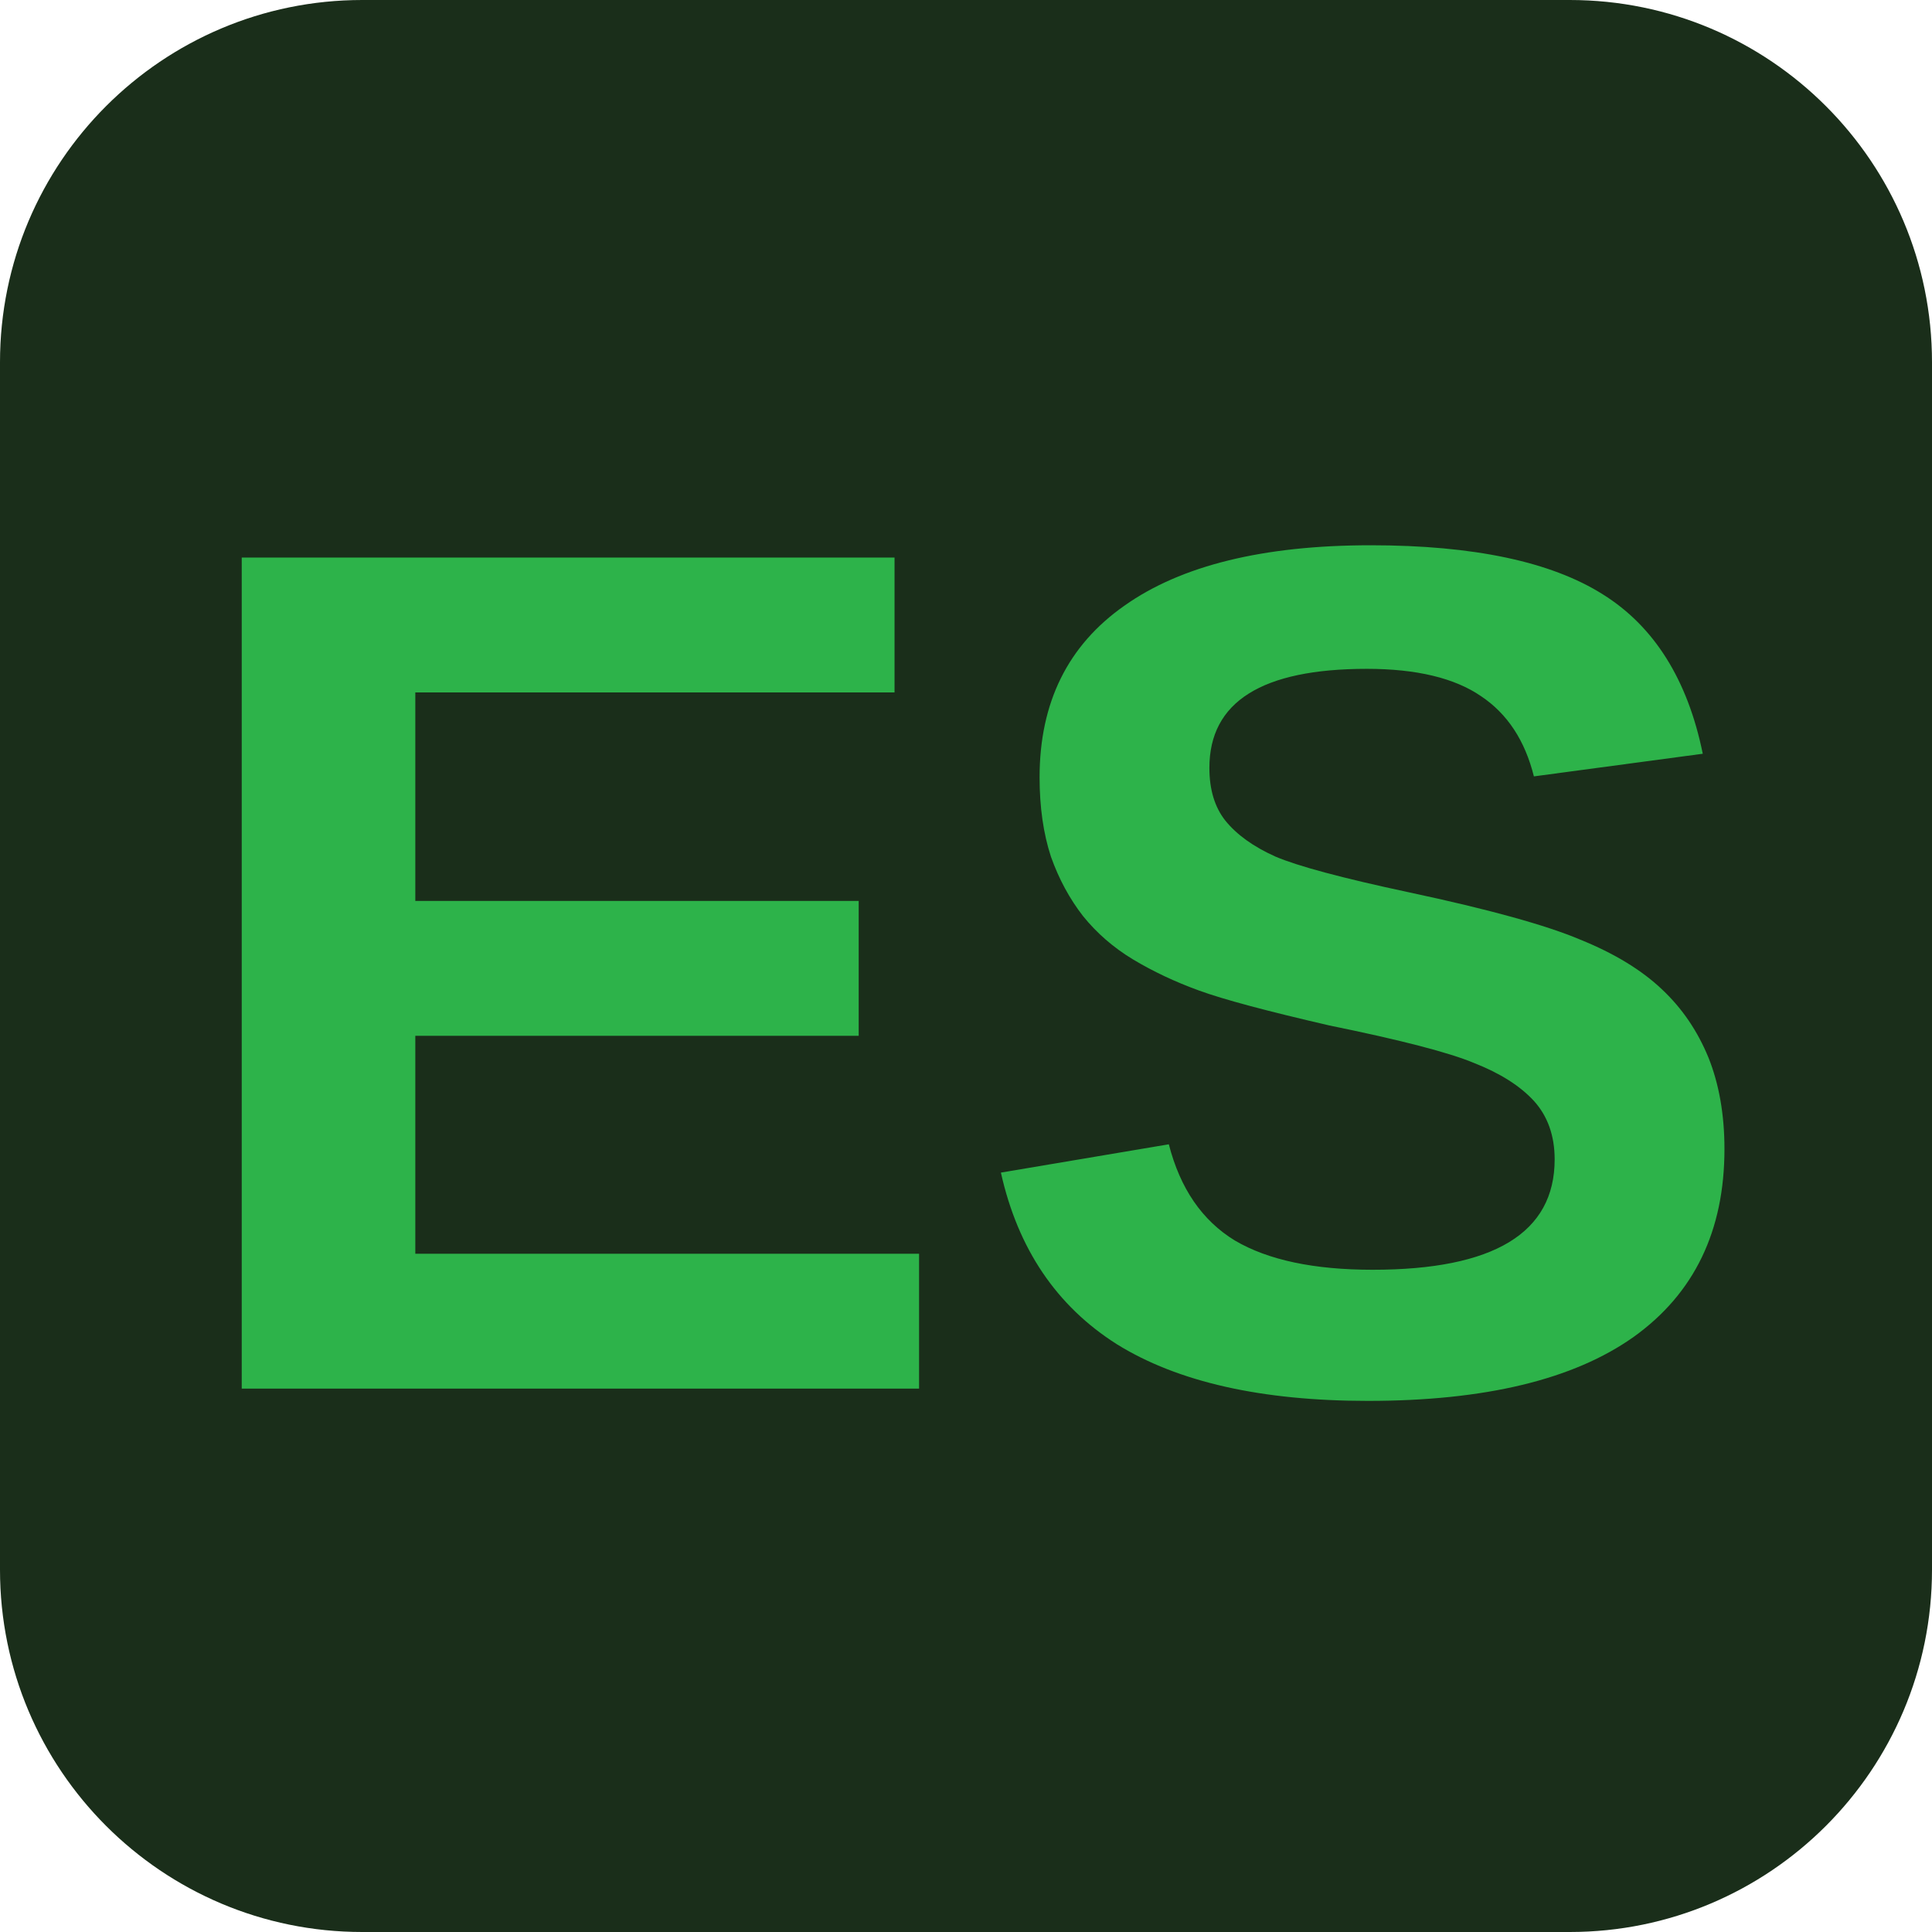
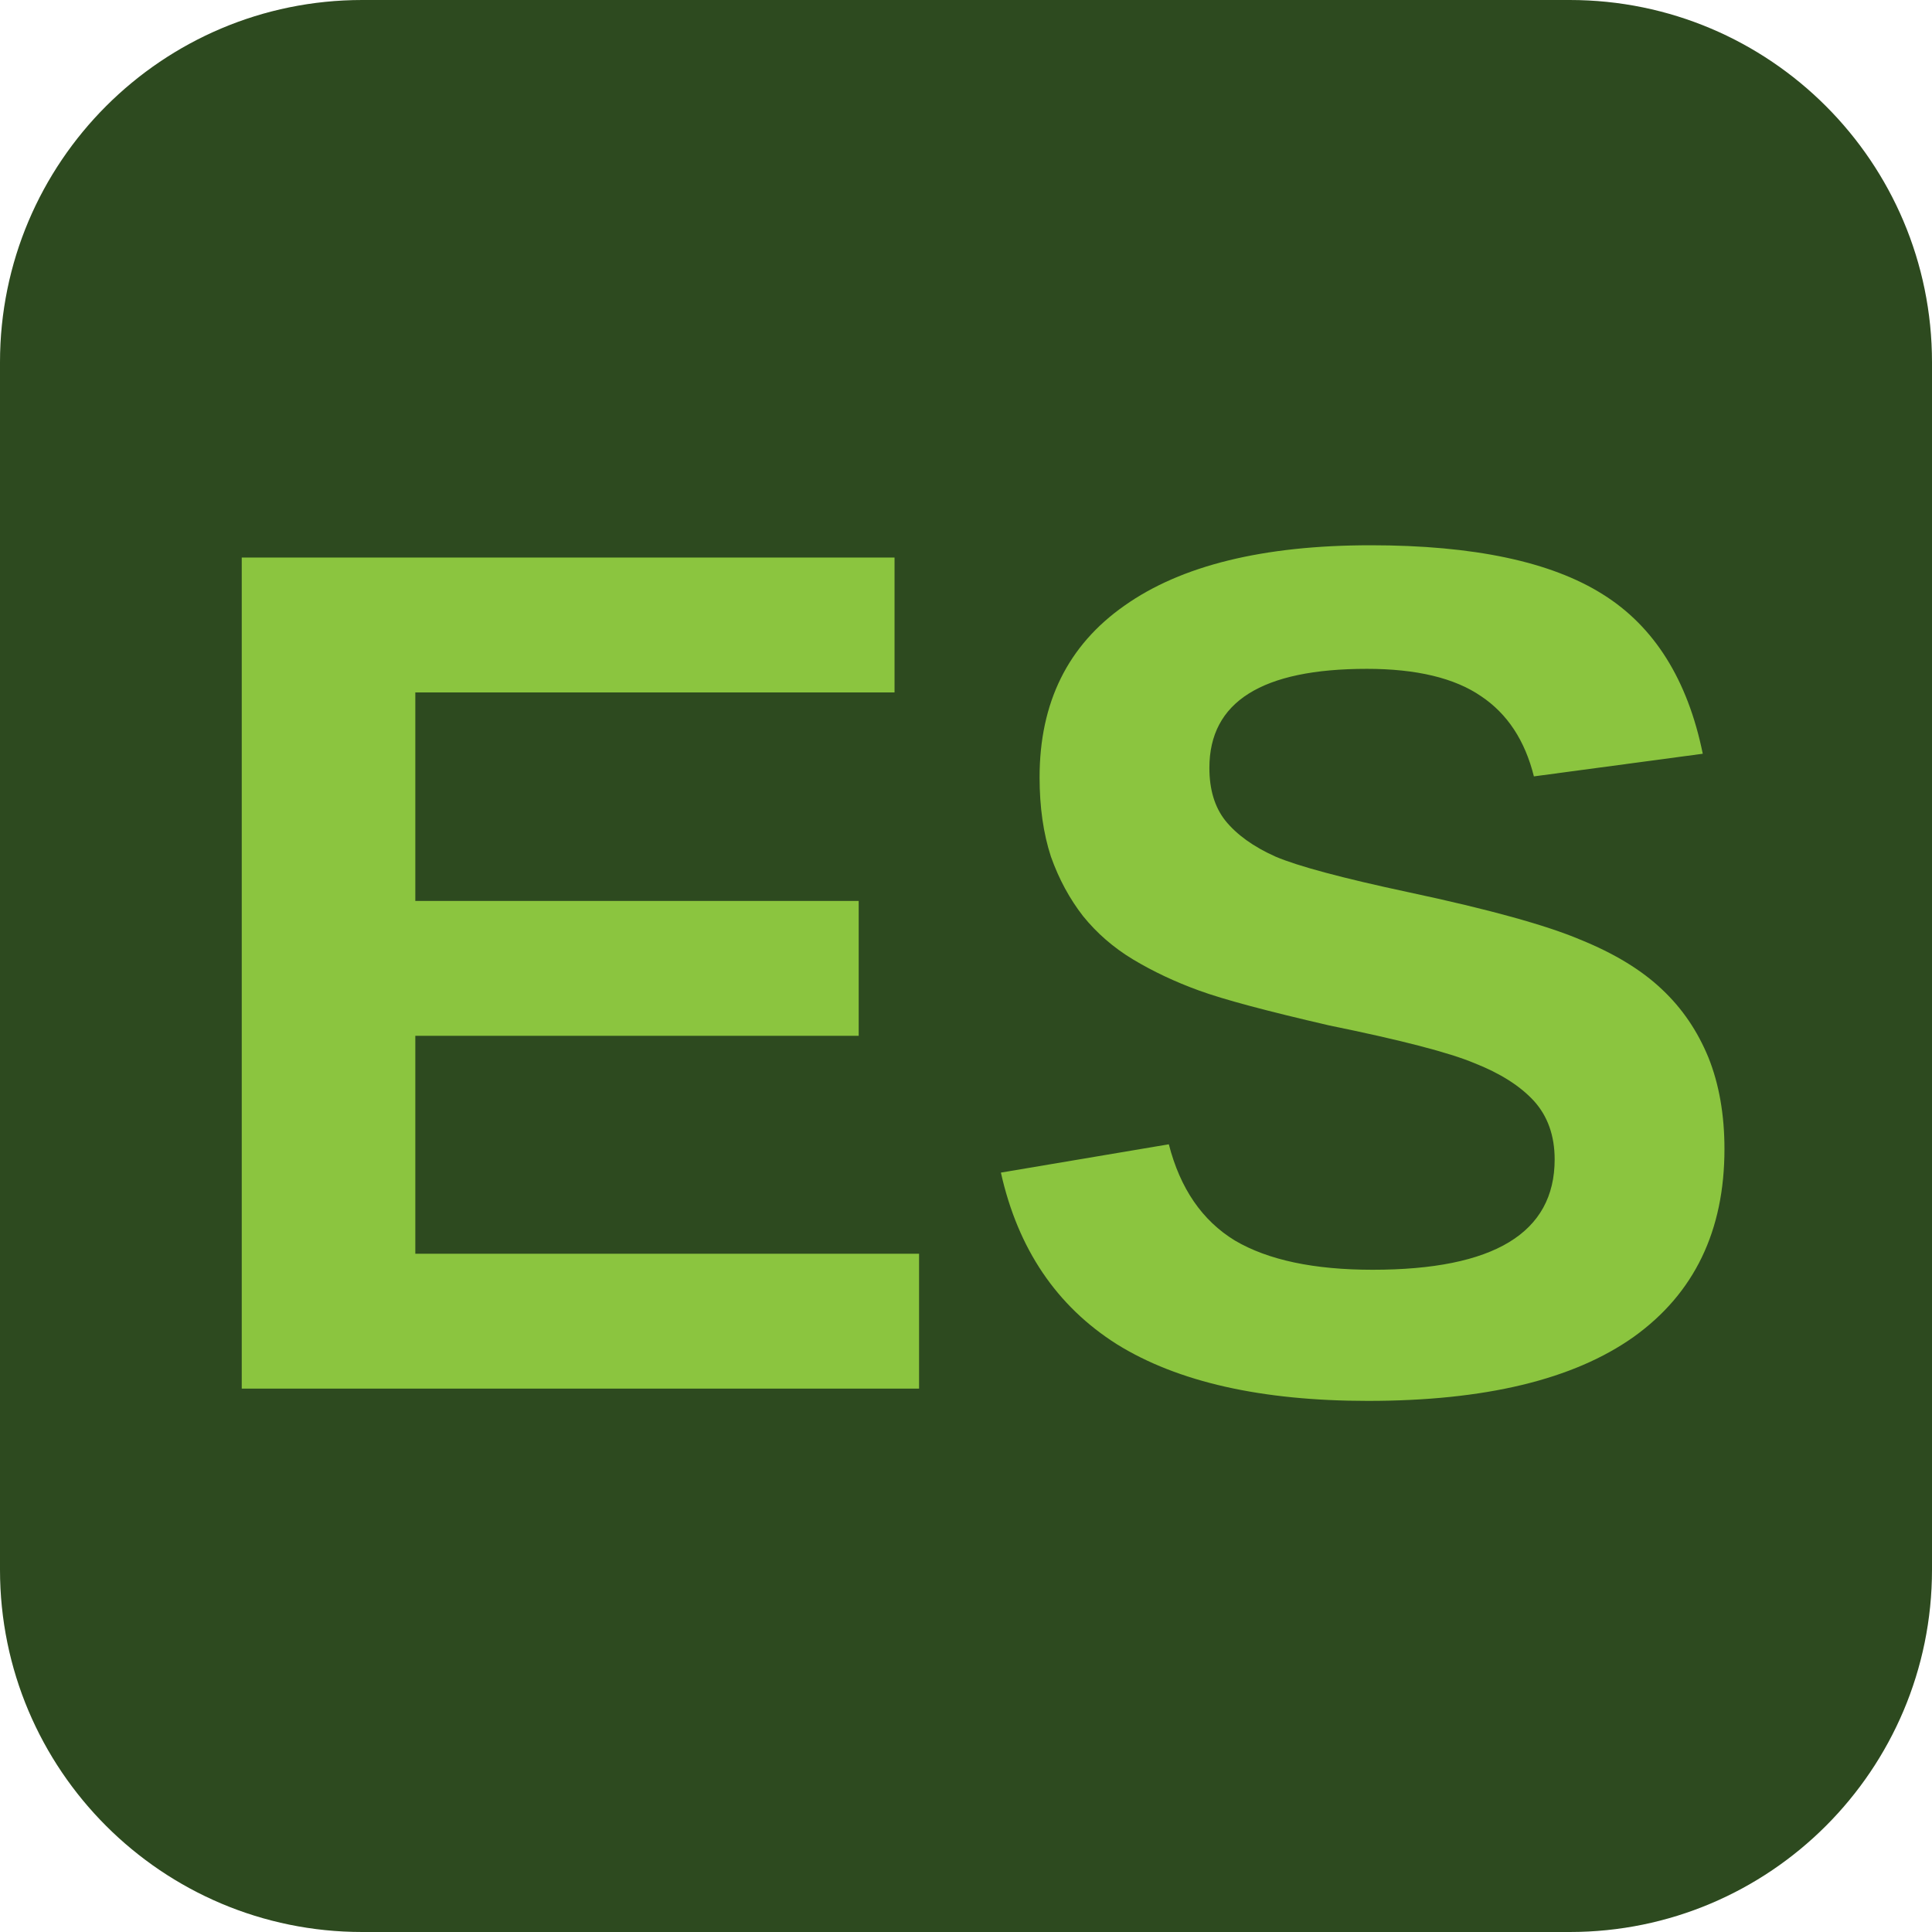
<svg xmlns="http://www.w3.org/2000/svg" viewBox="0 0 32 32">
-   <rect width="32" height="32" rx="6" fill="#1a2e1a" />
-   <text x="16" y="23" text-anchor="middle" font-family="Arial,sans-serif" font-weight="900" font-size="20" fill="#2DB34A">ES</text>
+   <rect width="32" height="32" rx="6" fill="#2d4a1f" />
+   <text x="16" y="23" text-anchor="middle" font-family="Arial,sans-serif" font-weight="900" font-size="20" fill="#8BC53F">ES</text>
</svg>
